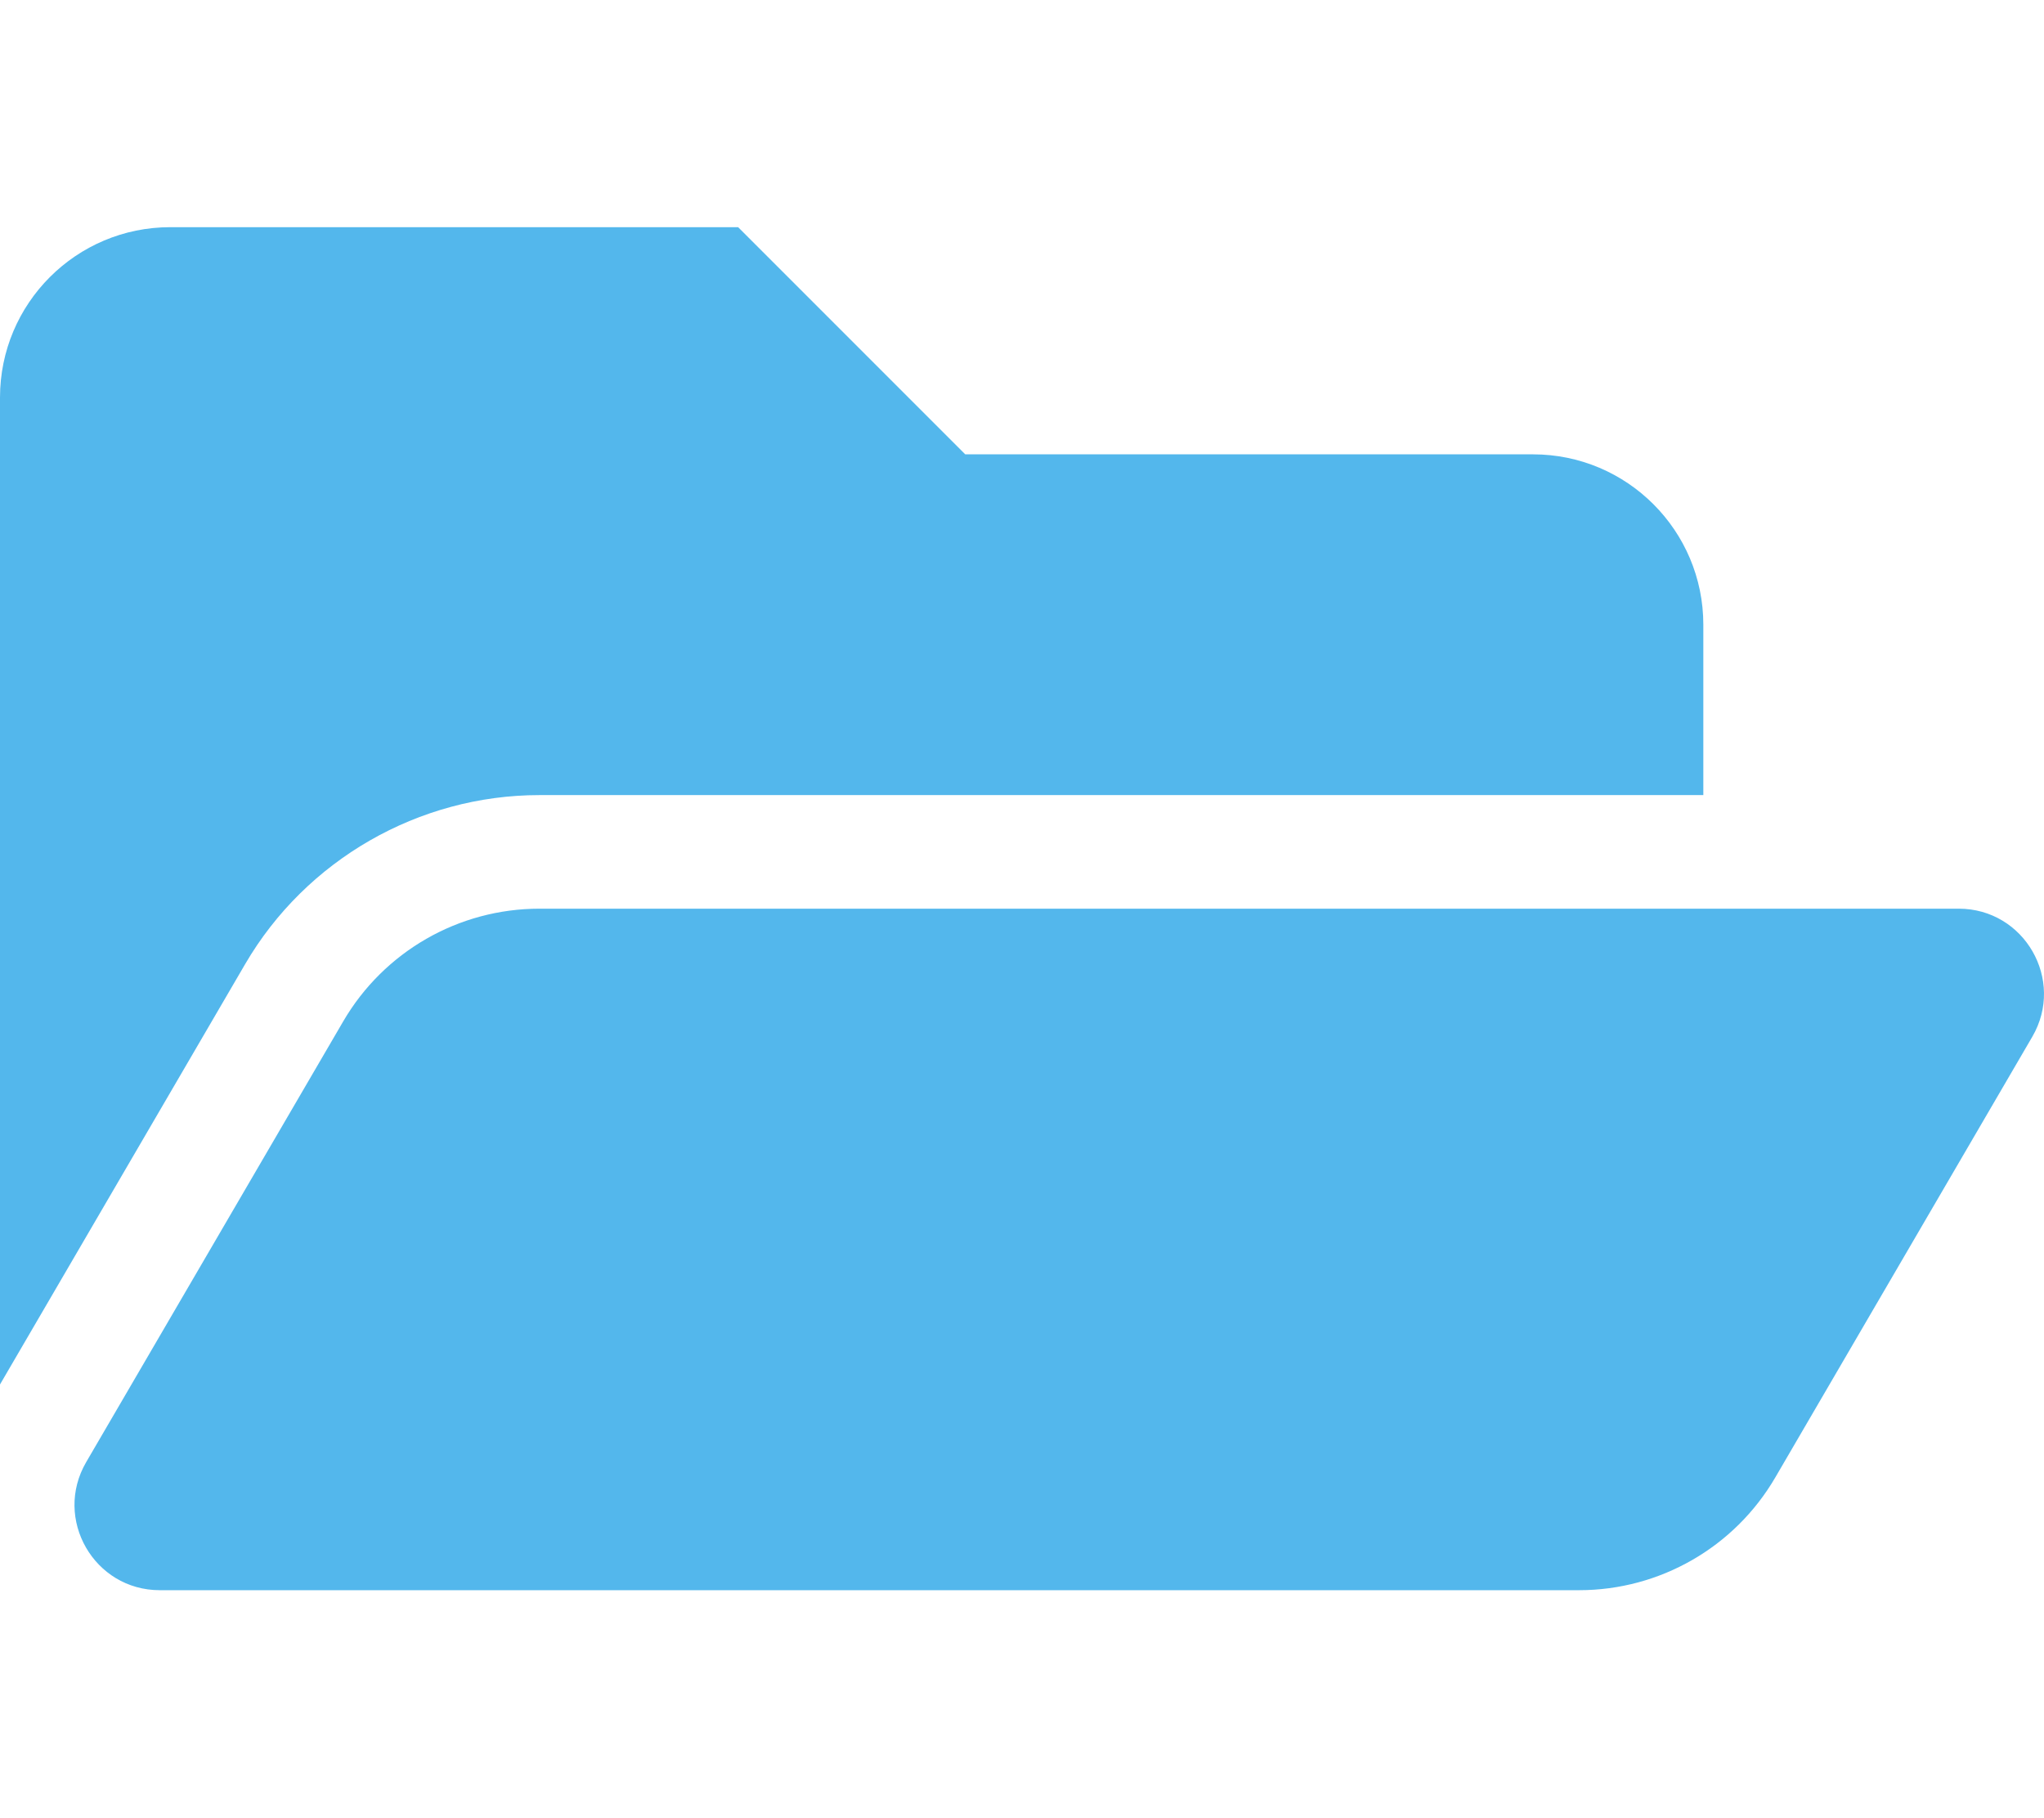
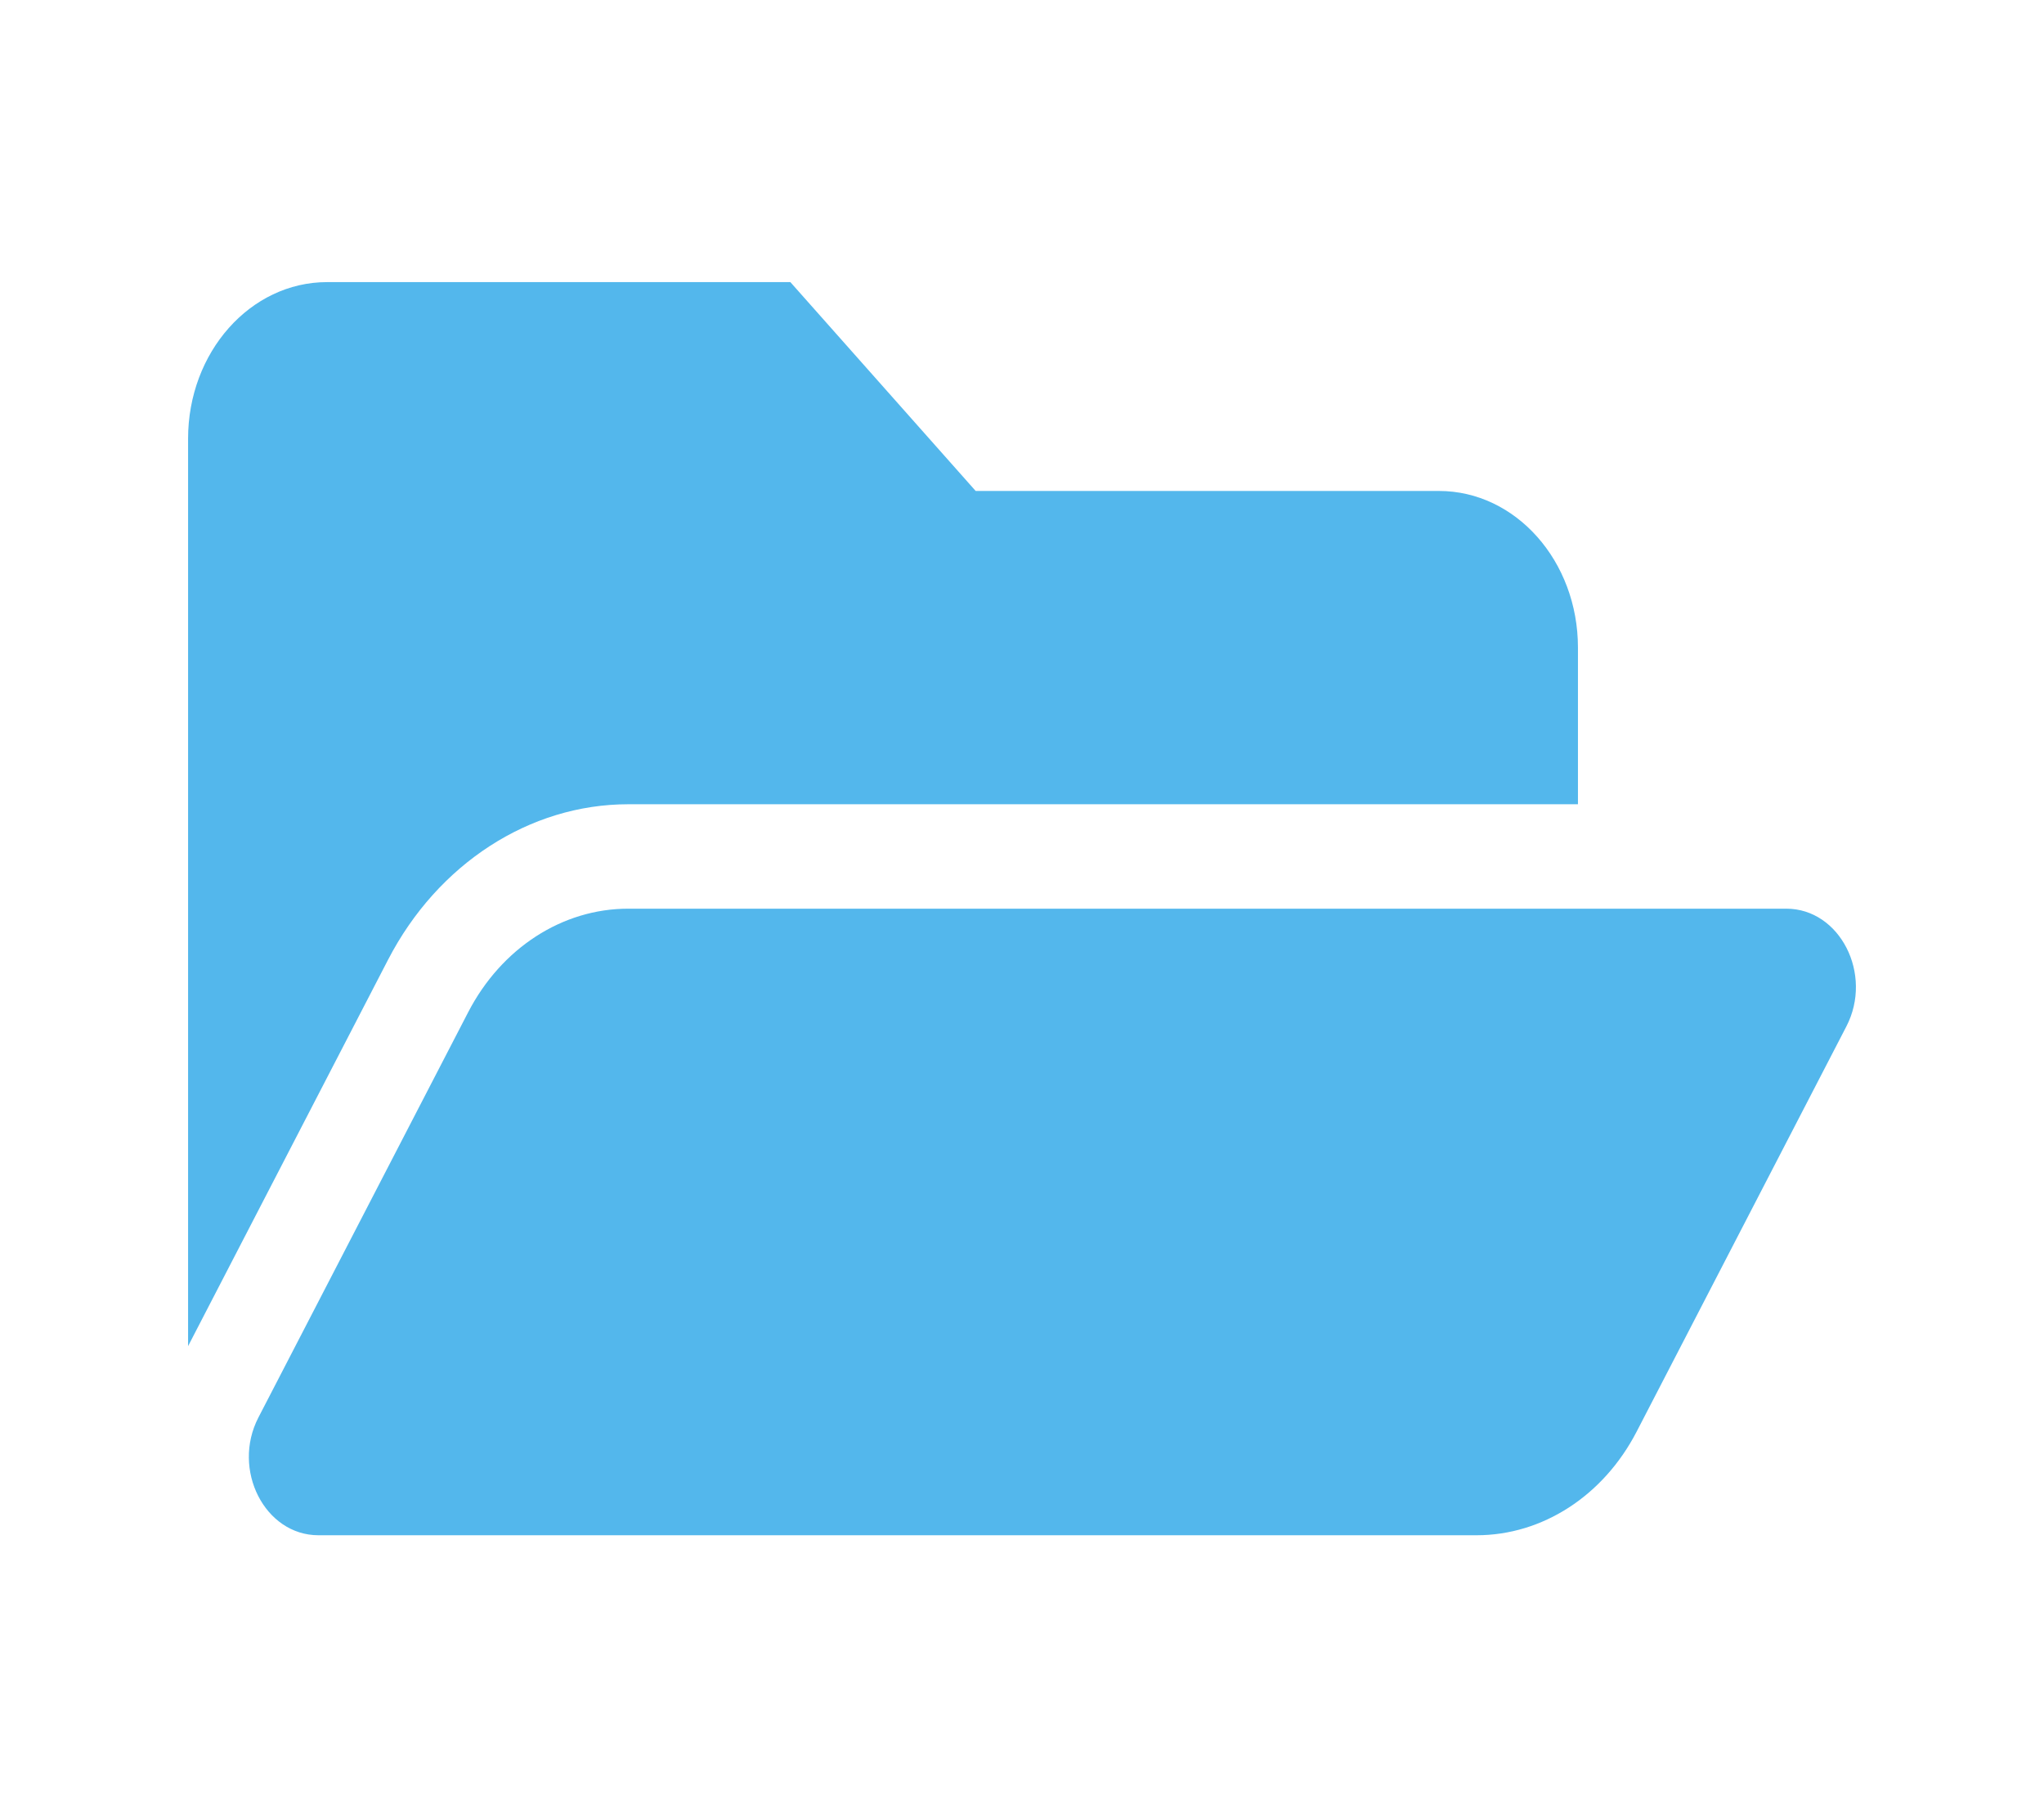
- <svg xmlns="http://www.w3.org/2000/svg" aria-hidden="true" focusable="false" data-prefix="fas" data-icon="folder-open" role="img" viewBox="0 0 576 512" class="svg-inline--fa fa-folder-open fa-w-18 fa-9x">
-   <path fill="#53b7ec" d="M572.694 292.093L500.27 416.248A63.997 63.997 0 0 1 444.989 448H45.025c-18.523 0-30.064-20.093-20.731-36.093l72.424-124.155A64 64 0 0 1 152 256h399.964c18.523 0 30.064 20.093 20.73 36.093zM152 224h328v-48c0-26.51-21.49-48-48-48H272l-64-64H48C21.49 64 0 85.49 0 112v278.046l69.077-118.418C86.214 242.25 117.989 224 152 224z" class="" color="#53b7ec" style="" />
+ <svg xmlns="http://www.w3.org/2000/svg" aria-hidden="true" focusable="false" data-prefix="fas" data-icon="folder-open" role="img" viewBox="0 0 576 512" class="svg-inline--fa fa-folder-open fa-w-18 fa-9x" version="1.1" id="svg4">
+   <defs id="defs8" />
+   <path fill="#53b7ec" d="m 520.302,289.183 -59.096,114.147 a 52.22,58.838 0 0 1 -45.108,29.192 H 89.739 c -15.114,0 -24.531,-18.473 -16.916,-33.183 L 131.919,285.192 a 52.222,58.841 0 0 1 45.109,-29.192 h 326.359 c 15.114,0 24.532,18.474 16.915,33.183 z M 177.028,226.579 h 267.639 v -44.131 c 0,-24.373 -17.535,-44.131 -39.167,-44.131 H 274.944 L 222.722,79.477 H 92.167 c -21.631,0 -39.167,19.758 -39.167,44.131 V 379.241 L 109.365,270.368 c 13.983,-27.01 39.911,-43.789 67.663,-43.789 z" class="" color="#53b7ec" style="stroke-width:0.866" id="path2" />
</svg>
